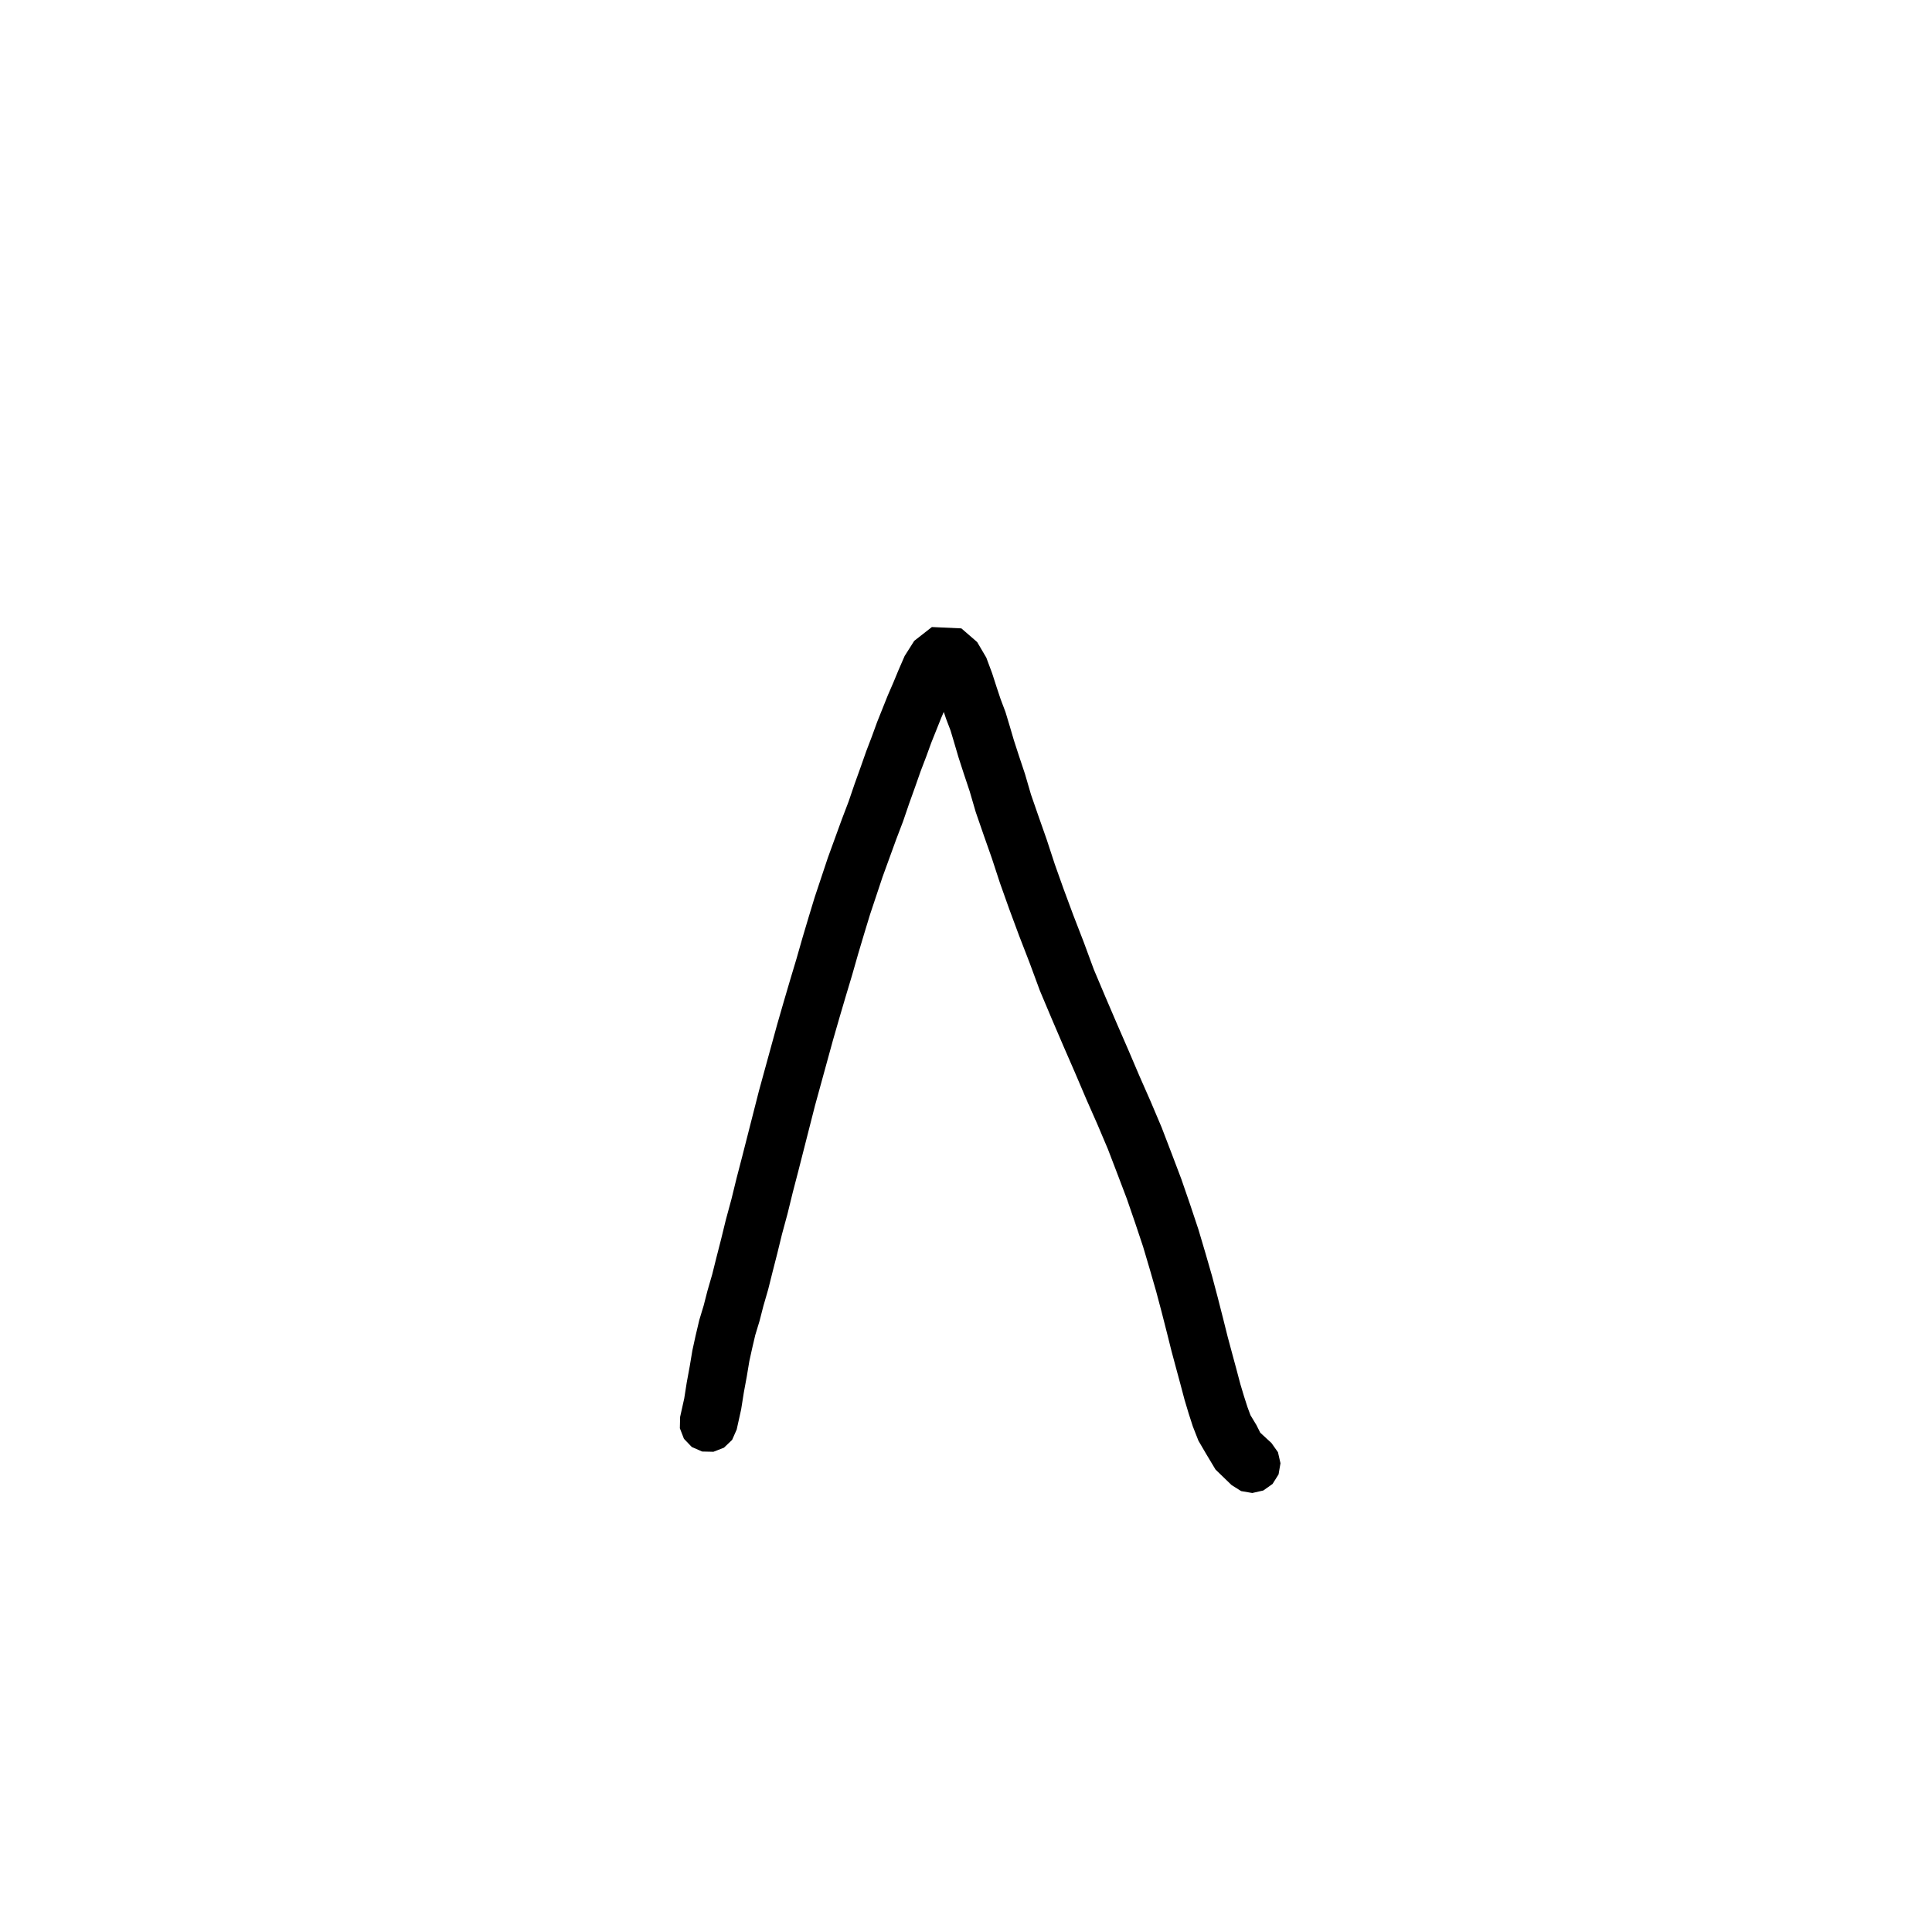
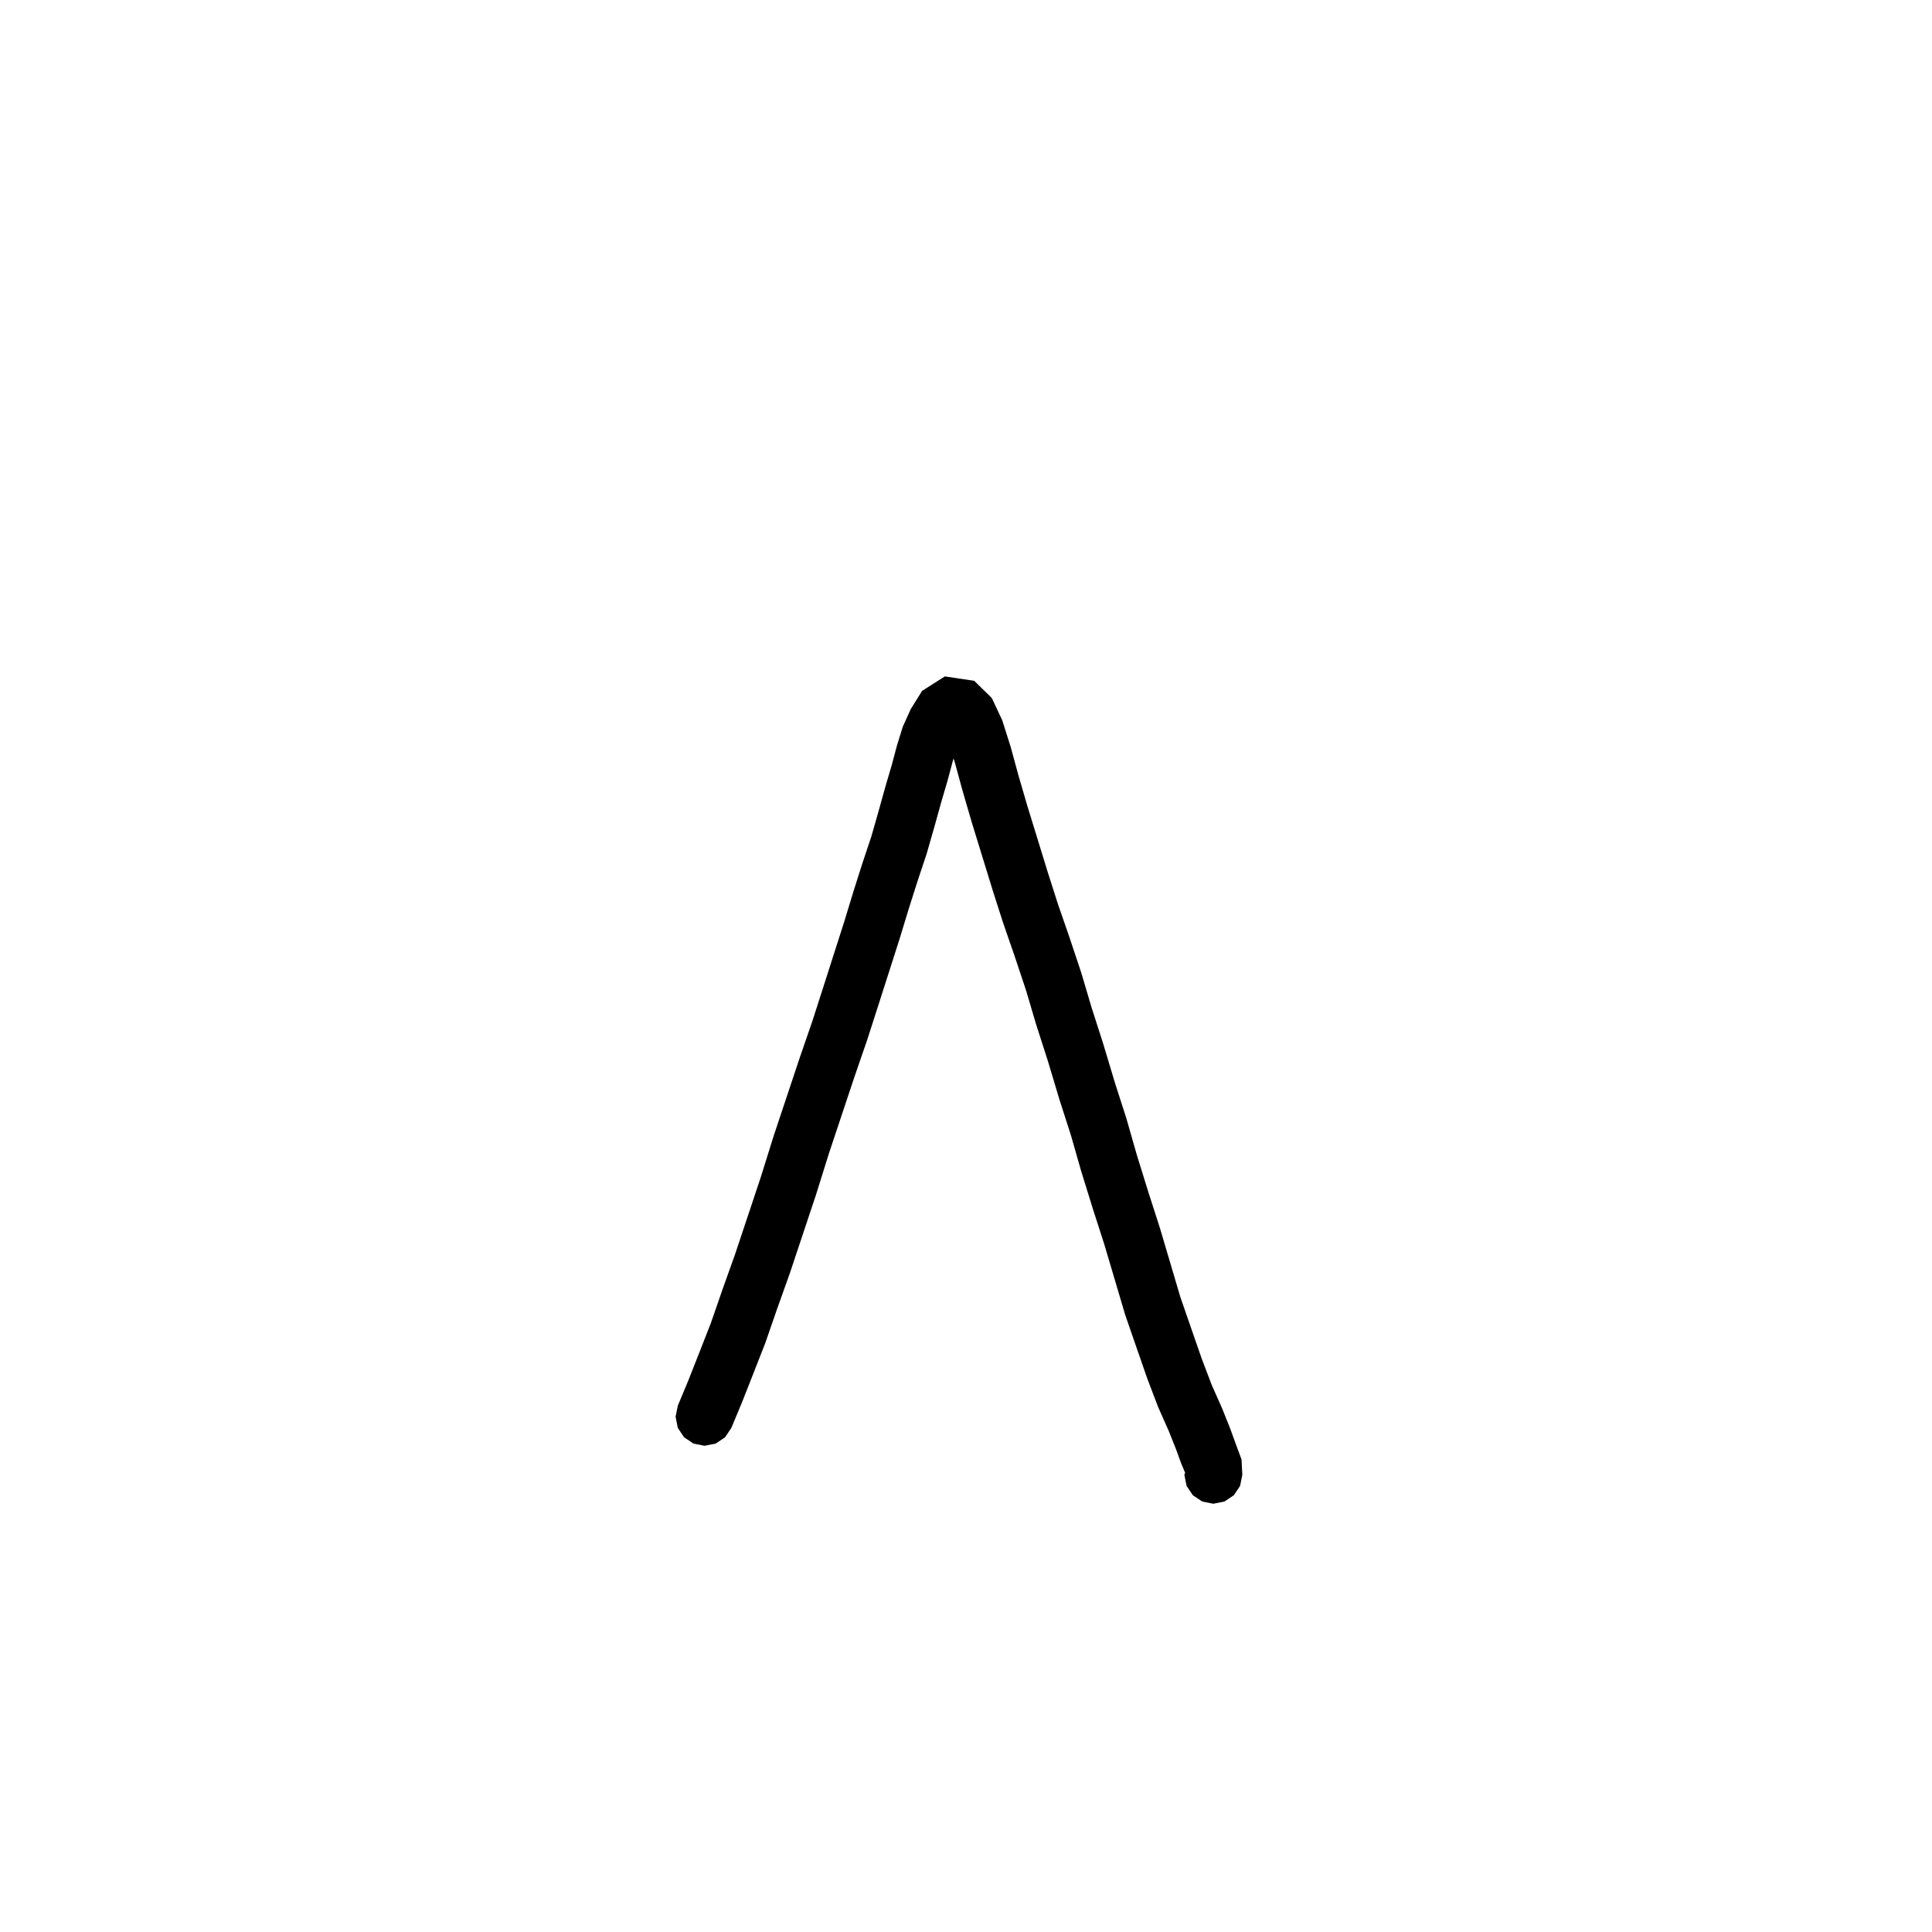
<svg xmlns="http://www.w3.org/2000/svg" viewBox="0 0 300 300" width="300" height="300">
-   <path d="M 114.393 221.976 L 115.085 218.852 L 115.502 216.225 L 115.965 213.712 L 116.353 211.378 L 116.788 209.397 L 117.279 207.301 L 117.934 205.144 L 118.54 202.789 L 119.279 200.237 L 119.963 197.504 L 120.699 194.625 L 121.424 191.658 L 122.291 188.456 L 123.096 185.168 L 123.958 181.855 L 124.827 178.445 L 125.694 175.045 L 126.55 171.685 L 127.473 168.325 L 128.406 164.925 L 129.332 161.553 L 130.32 158.125 L 131.314 154.748 L 132.319 151.398 L 133.253 148.127 L 134.176 145.031 L 135.088 142.033 L 136.069 139.09 L 137.05 136.147 L 138.096 133.271 L 139.151 130.369 L 140.232 127.53 L 141.181 124.753 L 142.107 122.173 L 142.959 119.747 L 143.816 117.506 L 144.605 115.335 L 145.378 113.405 L 146.154 111.464 L 147.01 109.489 L 147.814 107.546 L 148.46 106.007 L 148.971 105.156 L 148.098 105.701 L 145.254 105.625 L 144.533 105.1 L 144.983 105.891 L 145.545 107.465 L 146.191 109.469 L 146.894 111.576 L 147.605 113.445 L 148.153 115.281 L 148.835 117.599 L 149.659 120.14 L 150.57 122.87 L 151.514 126.105 L 152.751 129.683 L 154.005 133.246 L 155.275 137.122 L 156.704 141.138 L 158.259 145.328 L 159.857 149.458 L 161.482 153.854 L 163.325 158.227 L 165.136 162.451 L 166.934 166.581 L 168.671 170.656 L 170.403 174.585 L 172.027 178.417 L 173.529 182.337 L 174.969 186.132 L 176.272 189.912 L 177.508 193.62 L 178.548 197.13 L 179.53 200.536 L 180.379 203.734 L 181.171 206.836 L 181.91 209.794 L 182.655 212.57 L 183.32 215.03 L 183.935 217.352 L 184.569 219.467 L 185.222 221.494 L 186.093 223.715 L 187.308 225.792 L 188.75 228.196 L 191.238 230.6 L 192.724 231.536 L 194.455 231.832 L 196.167 231.443 L 197.6 230.428 L 198.536 228.942 L 198.832 227.212 L 198.443 225.5 L 197.428 224.067 L 195.694 222.471 L 195.092 221.275 L 194.173 219.751 L 193.712 218.506 L 193.164 216.8 L 192.599 214.915 L 192.014 212.703 L 191.345 210.23 L 190.623 207.539 L 189.896 204.631 L 189.088 201.466 L 188.203 198.131 L 187.186 194.604 L 186.092 190.913 L 184.795 187.021 L 183.431 183.068 L 181.938 179.13 L 180.373 175.05 L 178.664 171.015 L 176.929 167.077 L 175.199 163.019 L 173.398 158.882 L 171.608 154.706 L 169.851 150.546 L 168.276 146.276 L 166.675 142.138 L 165.162 138.062 L 163.791 134.211 L 162.528 130.354 L 161.249 126.717 L 160.086 123.362 L 159.164 120.197 L 158.208 117.327 L 157.432 114.935 L 156.781 112.719 L 156.128 110.555 L 155.373 108.558 L 154.743 106.665 L 154.055 104.535 L 153.15 102.109 L 151.733 99.7 L 149.279 97.575 L 144.702 97.366 L 141.962 99.51 L 140.473 101.86 L 139.519 104.054 L 138.723 105.978 L 137.846 108.003 L 137.022 110.062 L 136.195 112.131 L 135.384 114.36 L 134.508 116.653 L 133.626 119.16 L 132.686 121.78 L 131.768 124.47 L 130.716 127.231 L 129.638 130.195 L 128.55 133.186 L 127.531 136.244 L 126.512 139.3 L 125.558 142.436 L 124.613 145.607 L 123.681 148.868 L 122.686 152.185 L 121.68 155.608 L 120.668 159.114 L 119.727 162.542 L 118.794 165.942 L 117.85 169.382 L 116.973 172.822 L 116.106 176.222 L 115.242 179.611 L 114.37 182.965 L 113.576 186.21 L 112.709 189.409 L 111.968 192.442 L 111.237 195.296 L 110.588 197.897 L 109.86 200.411 L 109.266 202.722 L 108.587 204.966 L 108.012 207.403 L 107.513 209.688 L 107.101 212.155 L 106.631 214.708 L 106.248 217.148 L 105.607 220.024 L 105.568 221.779 L 106.204 223.416 L 107.417 224.685 L 109.024 225.393 L 110.779 225.432 L 112.416 224.796 L 113.685 223.583 Z" fill="black" fill-rule="nonzero" />
+   <path d="M 113.56 221.731 L 115.244 217.688 L 116.995 213.244 L 118.83 208.552 L 120.651 203.294 L 122.66 197.667 L 124.675 191.623 L 126.689 185.582 L 128.689 179.182 L 130.675 173.223 L 132.668 167.245 L 134.675 161.423 L 136.491 155.774 L 138.092 150.771 L 139.701 145.742 L 141.103 141.137 L 142.485 136.793 L 143.905 132.531 L 145.137 128.222 L 146.133 124.636 L 147.138 121.218 L 147.933 118.236 L 148.62 115.98 L 149.392 114.288 L 150.023 113.129 L 148.898 113.766 L 146.739 113.487 L 146.402 113.203 L 147.193 114.98 L 148.287 118.464 L 149.476 122.824 L 150.896 127.693 L 152.505 132.923 L 154.113 138.147 L 155.737 143.223 L 157.545 148.447 L 159.314 153.751 L 160.907 159.129 L 162.708 164.734 L 164.508 170.734 L 166.3 176.307 L 167.894 181.886 L 169.715 187.755 L 171.507 193.329 L 173.092 198.678 L 174.721 204.174 L 176.555 209.475 L 178.177 214.138 L 179.843 218.508 L 181.464 222.157 L 182.606 225.015 L 183.393 227.18 L 184.026 228.697 L 183.906 229 L 184.249 230.722 L 185.224 232.182 L 186.684 233.157 L 188.406 233.5 L 190.128 233.157 L 191.588 232.182 L 192.564 230.722 L 192.906 229 L 192.787 226.636 L 191.82 224.02 L 191.006 221.785 L 189.749 218.643 L 188.17 215.092 L 186.635 211.062 L 185.058 206.525 L 183.291 201.426 L 181.721 196.122 L 180.106 190.671 L 178.297 185.045 L 176.519 179.314 L 174.912 173.693 L 173.104 168.066 L 171.304 162.066 L 169.506 156.471 L 167.899 151.049 L 166.067 145.553 L 164.275 140.377 L 162.7 135.453 L 161.107 130.277 L 159.516 125.107 L 158.137 120.376 L 156.925 115.936 L 155.62 111.82 L 154.011 108.397 L 151.274 105.713 L 146.715 105.034 L 143.19 107.271 L 141.42 110.112 L 140.193 112.82 L 139.279 115.764 L 138.474 118.782 L 137.479 122.164 L 136.475 125.778 L 135.307 129.869 L 133.927 134.007 L 132.509 138.463 L 131.111 143.058 L 129.52 148.029 L 127.921 153.026 L 126.137 158.577 L 124.144 164.355 L 122.137 170.377 L 120.124 176.418 L 118.124 182.818 L 116.137 188.777 L 114.152 194.733 L 112.161 200.306 L 110.382 205.448 L 108.617 209.956 L 106.902 214.312 L 105.252 218.269 L 104.906 219.991 L 105.245 221.713 L 106.218 223.175 L 107.675 224.154 L 109.397 224.5 L 111.12 224.161 L 112.582 223.189 Z" fill="black" fill-rule="nonzero" />
</svg>
